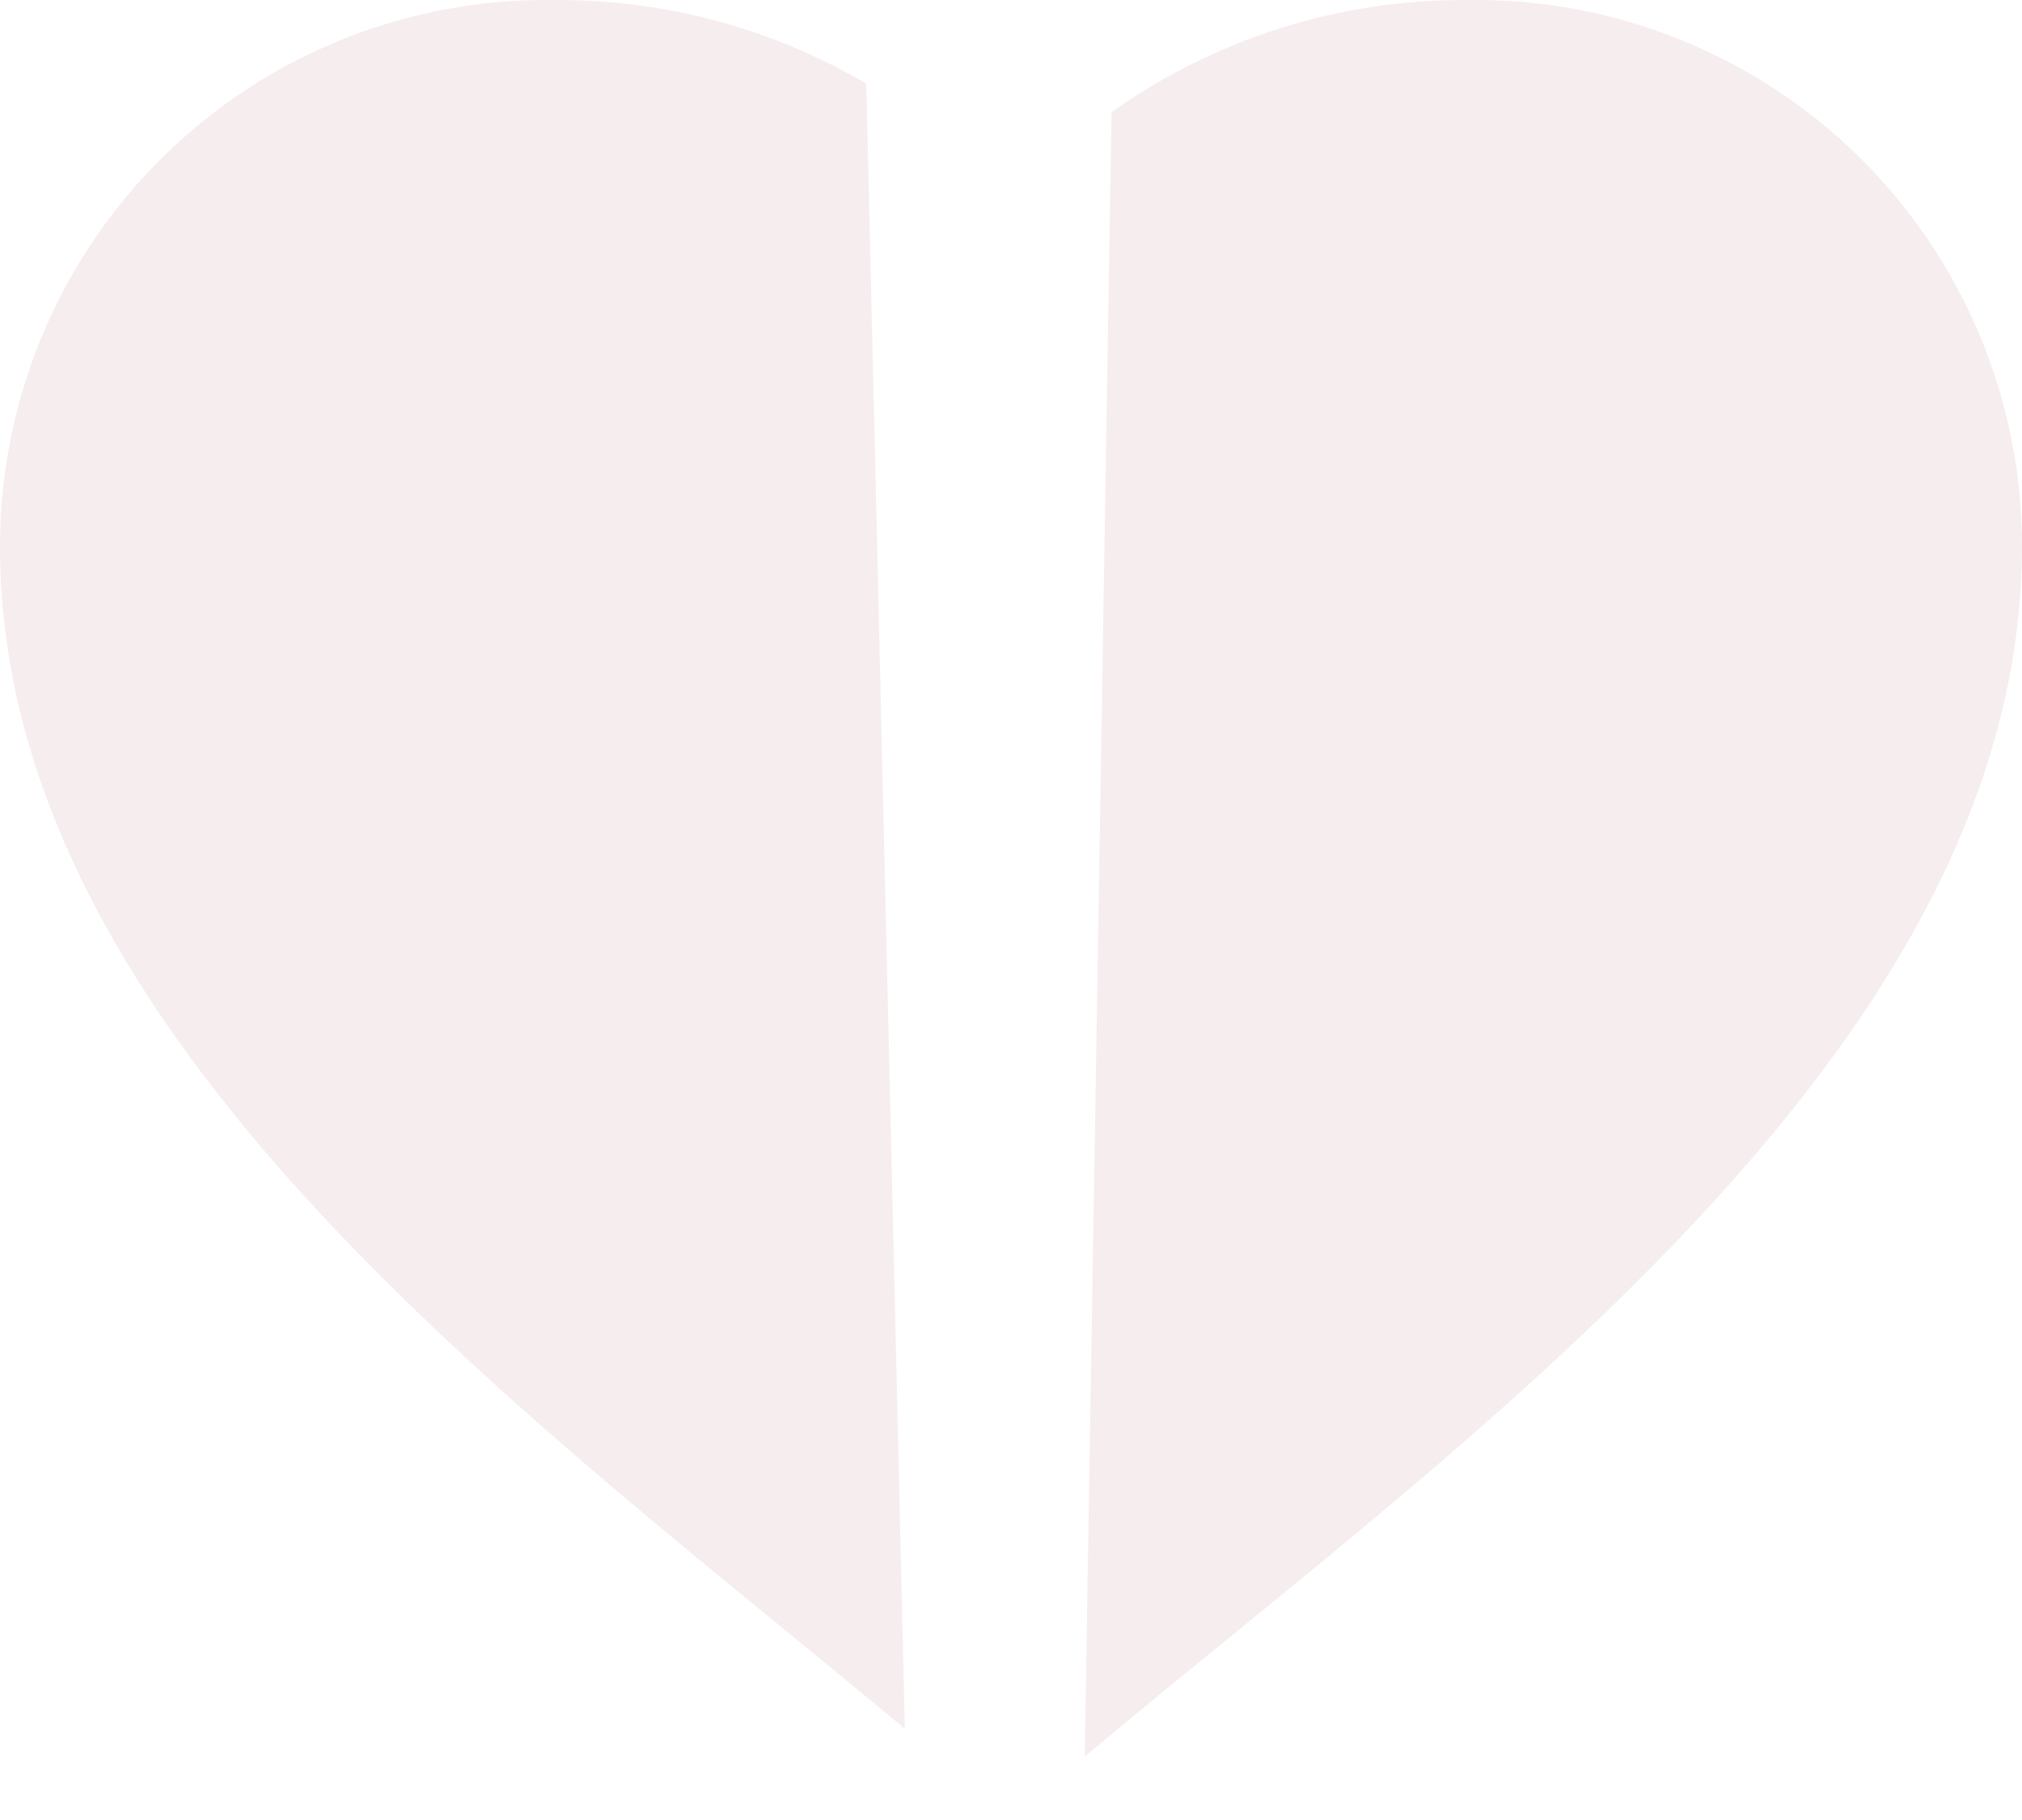
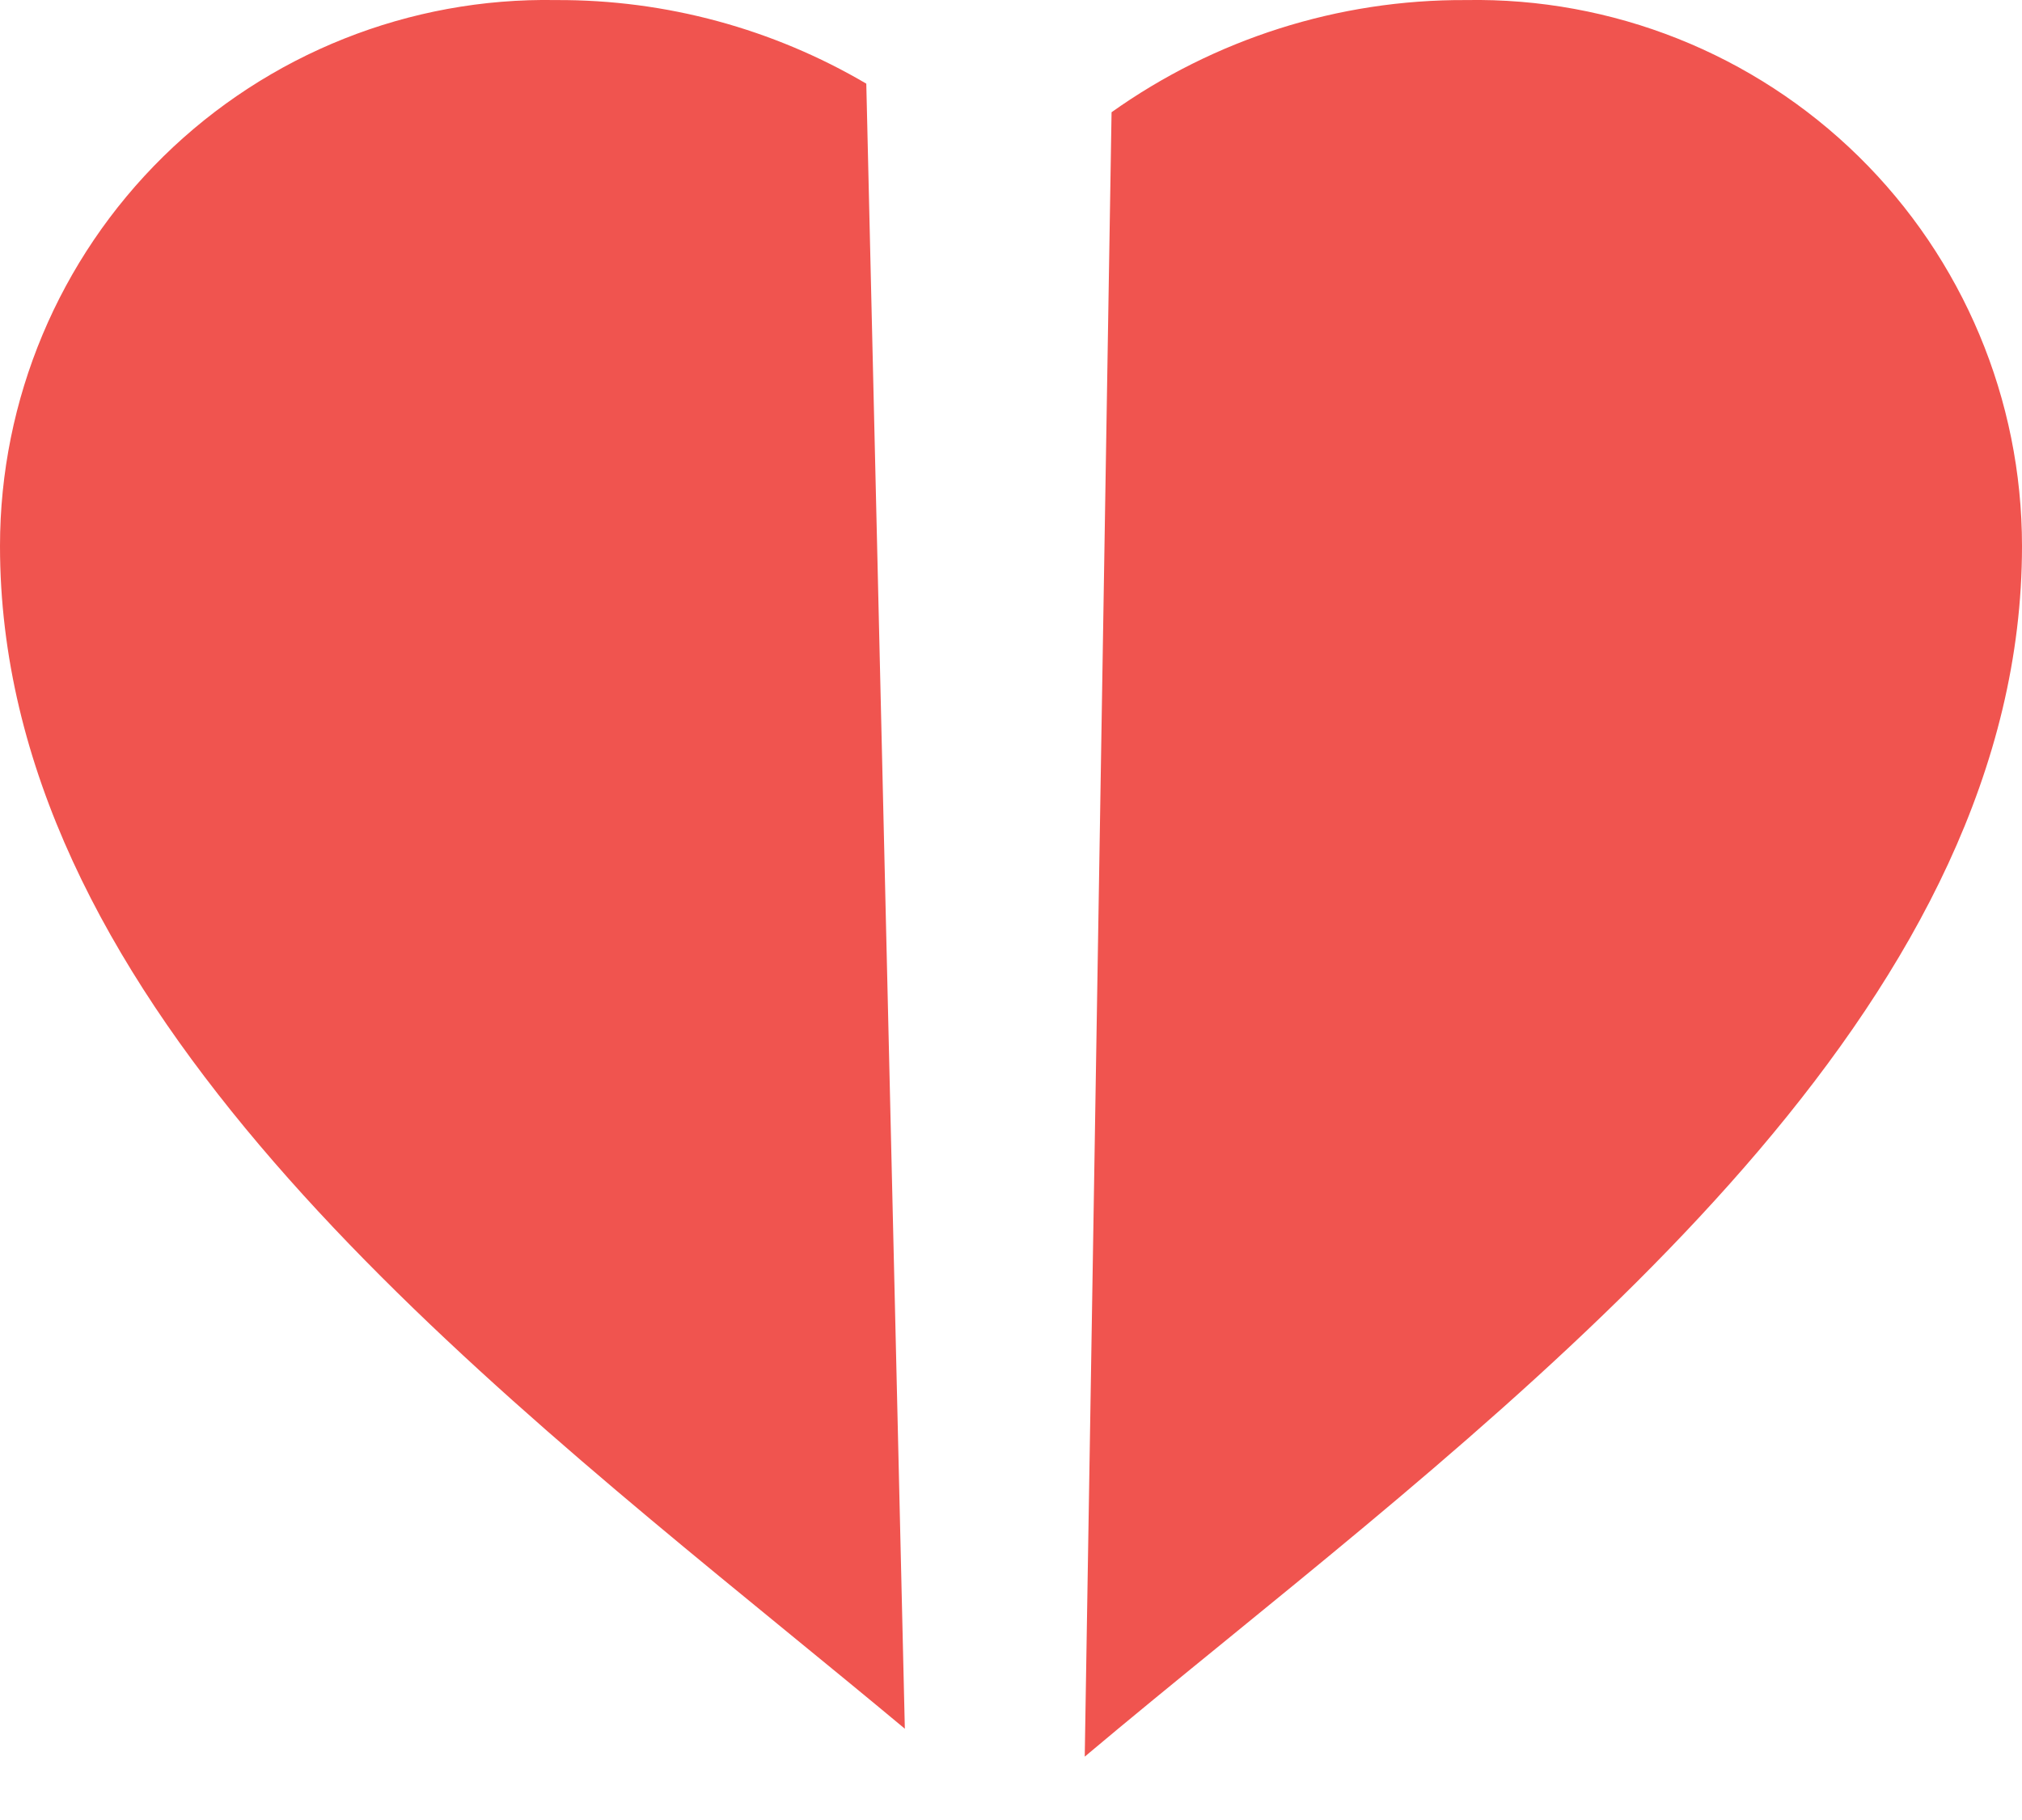
<svg xmlns="http://www.w3.org/2000/svg" width="30" height="27" viewBox="0 0 30 27" fill="none">
-   <path fill-rule="evenodd" clip-rule="evenodd" d="M16.094 26.06C16.762 25.498 17.472 24.919 18.204 24.323C23.525 19.987 30 14.71 30 8.101C30 5.927 29.126 3.843 27.575 2.32C26.023 0.797 23.924 -0.039 21.75 0.001C19.85 -0.009 18.014 0.583 16.492 1.665L16.094 26.06ZM12.853 1.241C11.473 0.43 9.885 -0.007 8.25 0.001C6.076 -0.039 3.977 0.797 2.425 2.32C0.874 3.843 -0 5.927 1.19047e-07 8.101C1.19047e-07 14.661 6.378 19.875 11.67 24.202C12.273 24.695 12.861 25.176 13.425 25.646L12.853 1.241Z" fill="#F6EDEE" />
+   <path fill-rule="evenodd" clip-rule="evenodd" d="M16.094 26.06C16.762 25.498 17.472 24.919 18.204 24.323C23.525 19.987 30 14.71 30 8.101C30 5.927 29.126 3.843 27.575 2.32C26.023 0.797 23.924 -0.039 21.75 0.001C19.85 -0.009 18.014 0.583 16.492 1.665L16.094 26.06ZM12.853 1.241C11.473 0.43 9.885 -0.007 8.25 0.001C6.076 -0.039 3.977 0.797 2.425 2.32C0.874 3.843 -0 5.927 1.19047e-07 8.101C1.19047e-07 14.661 6.378 19.875 11.67 24.202C12.273 24.695 12.861 25.176 13.425 25.646L12.853 1.241Z" fill="#F0544F" />
</svg>
